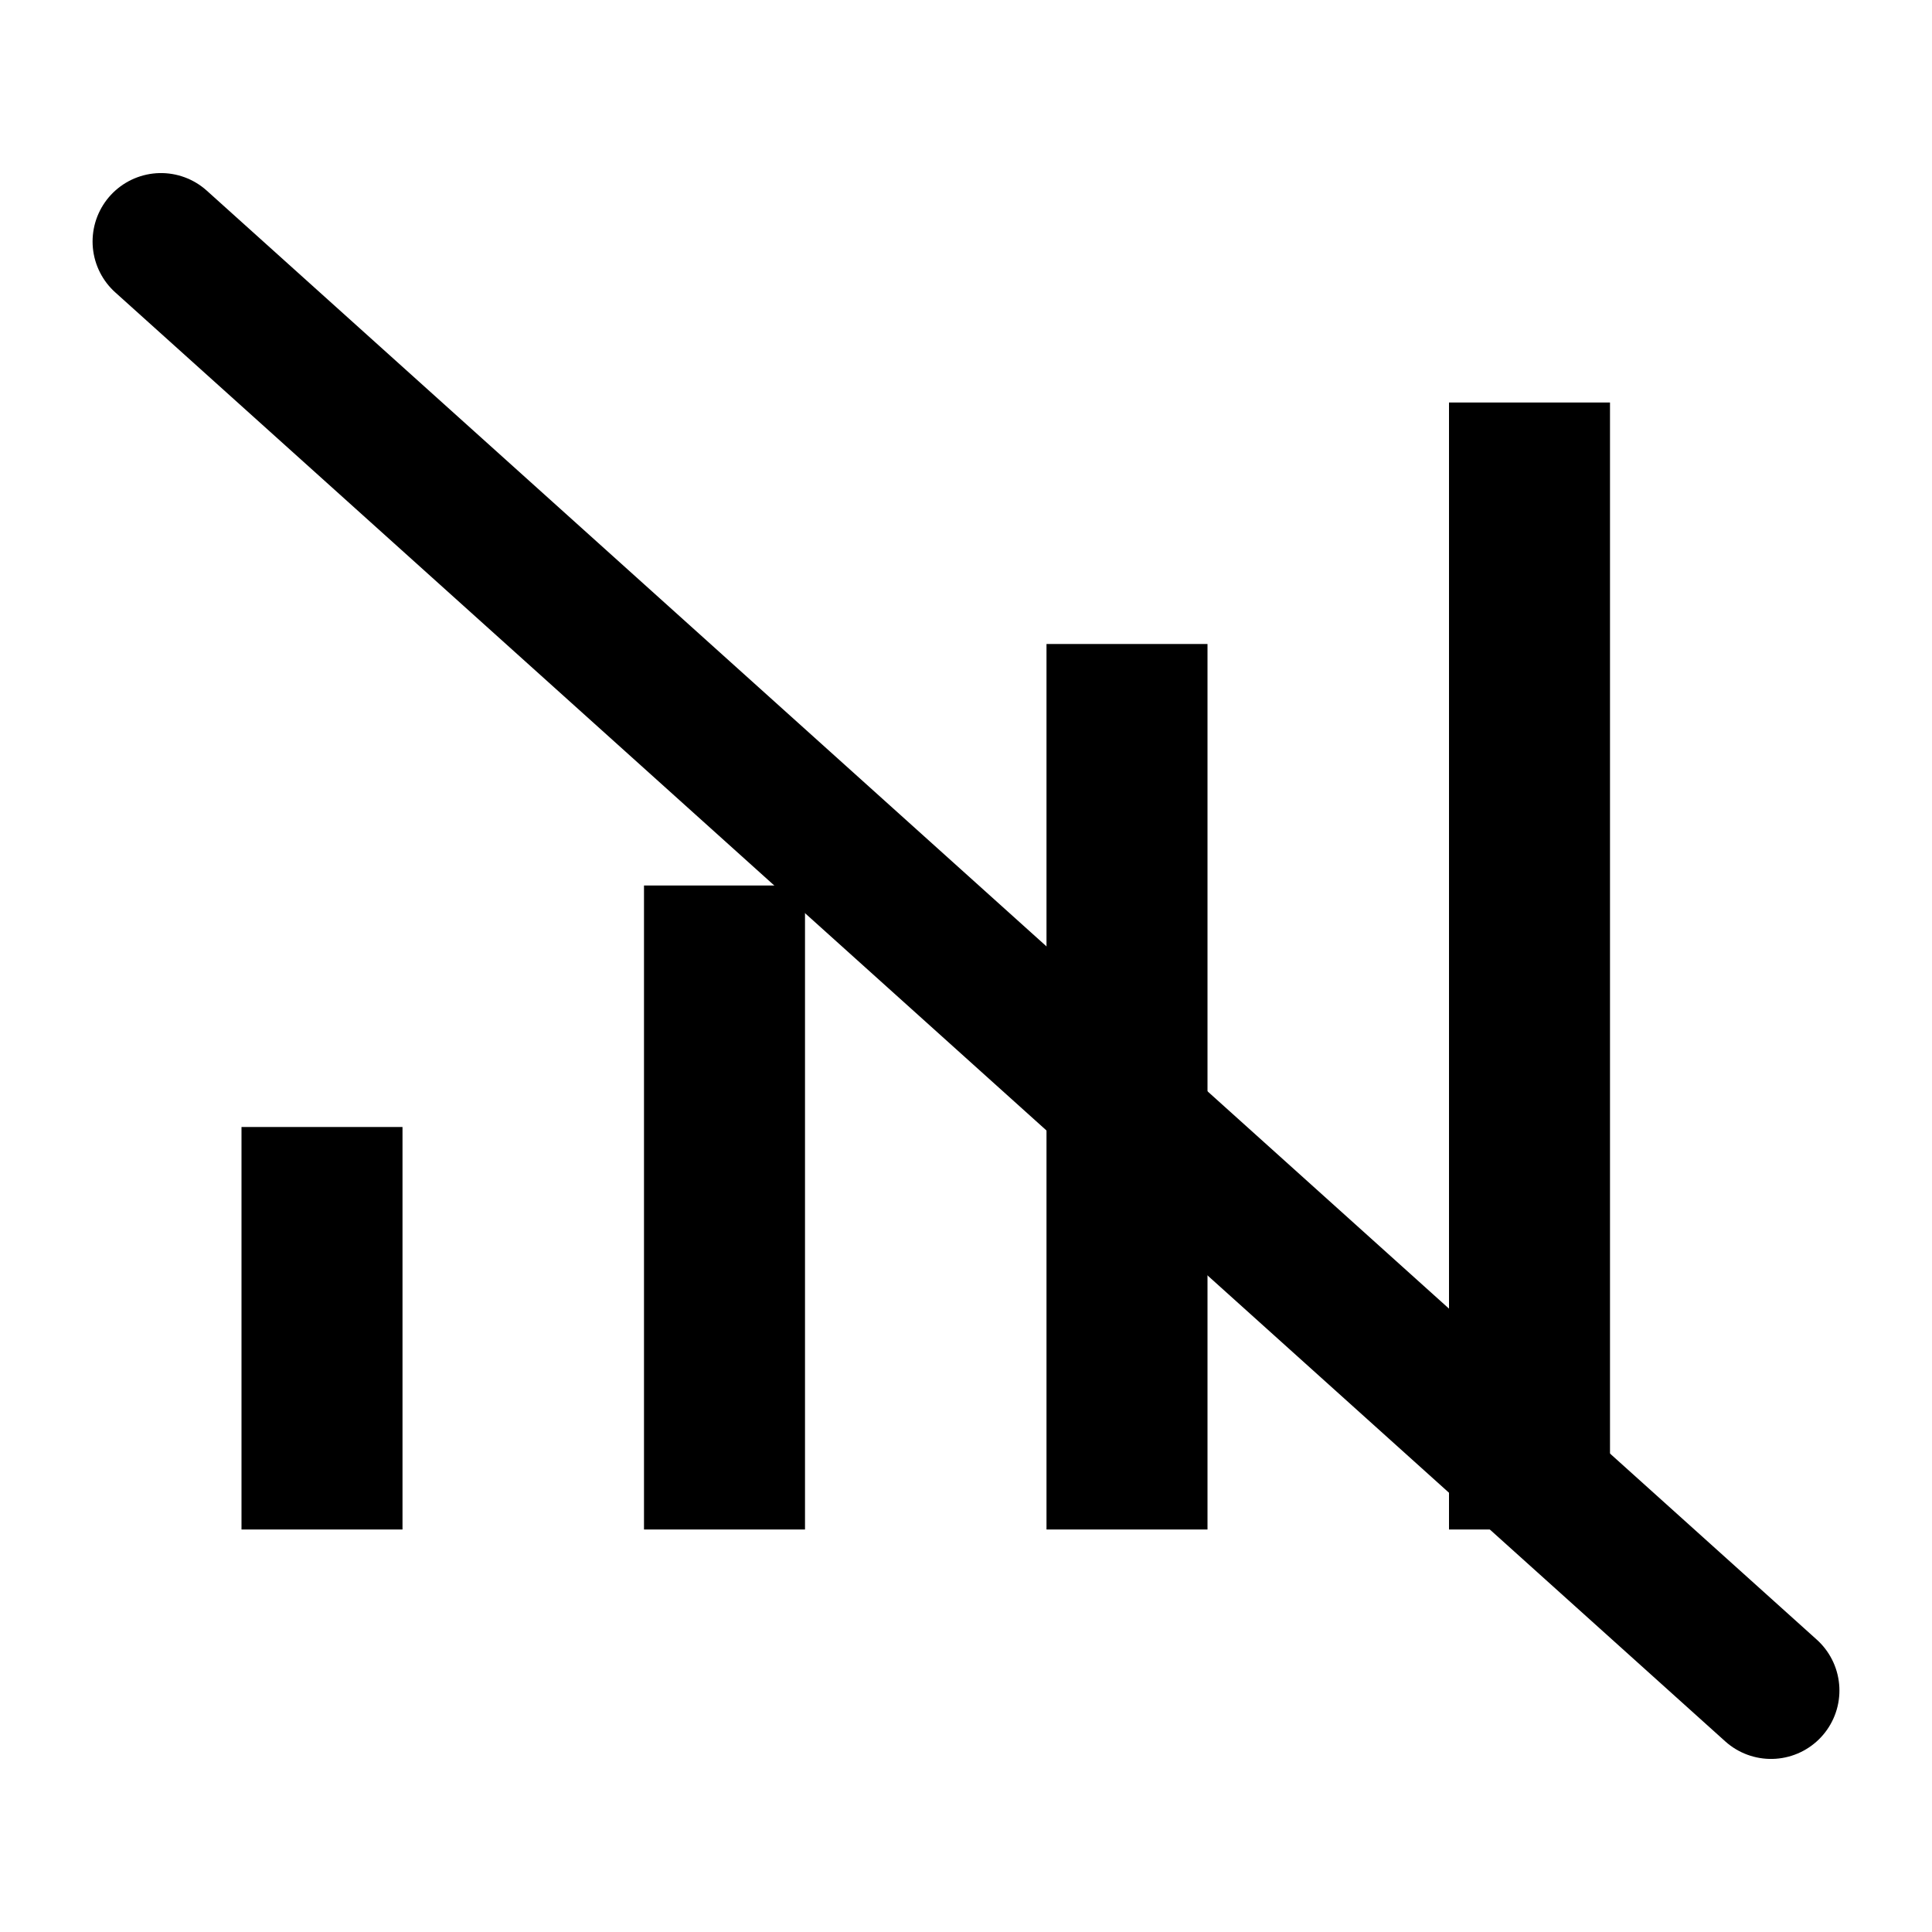
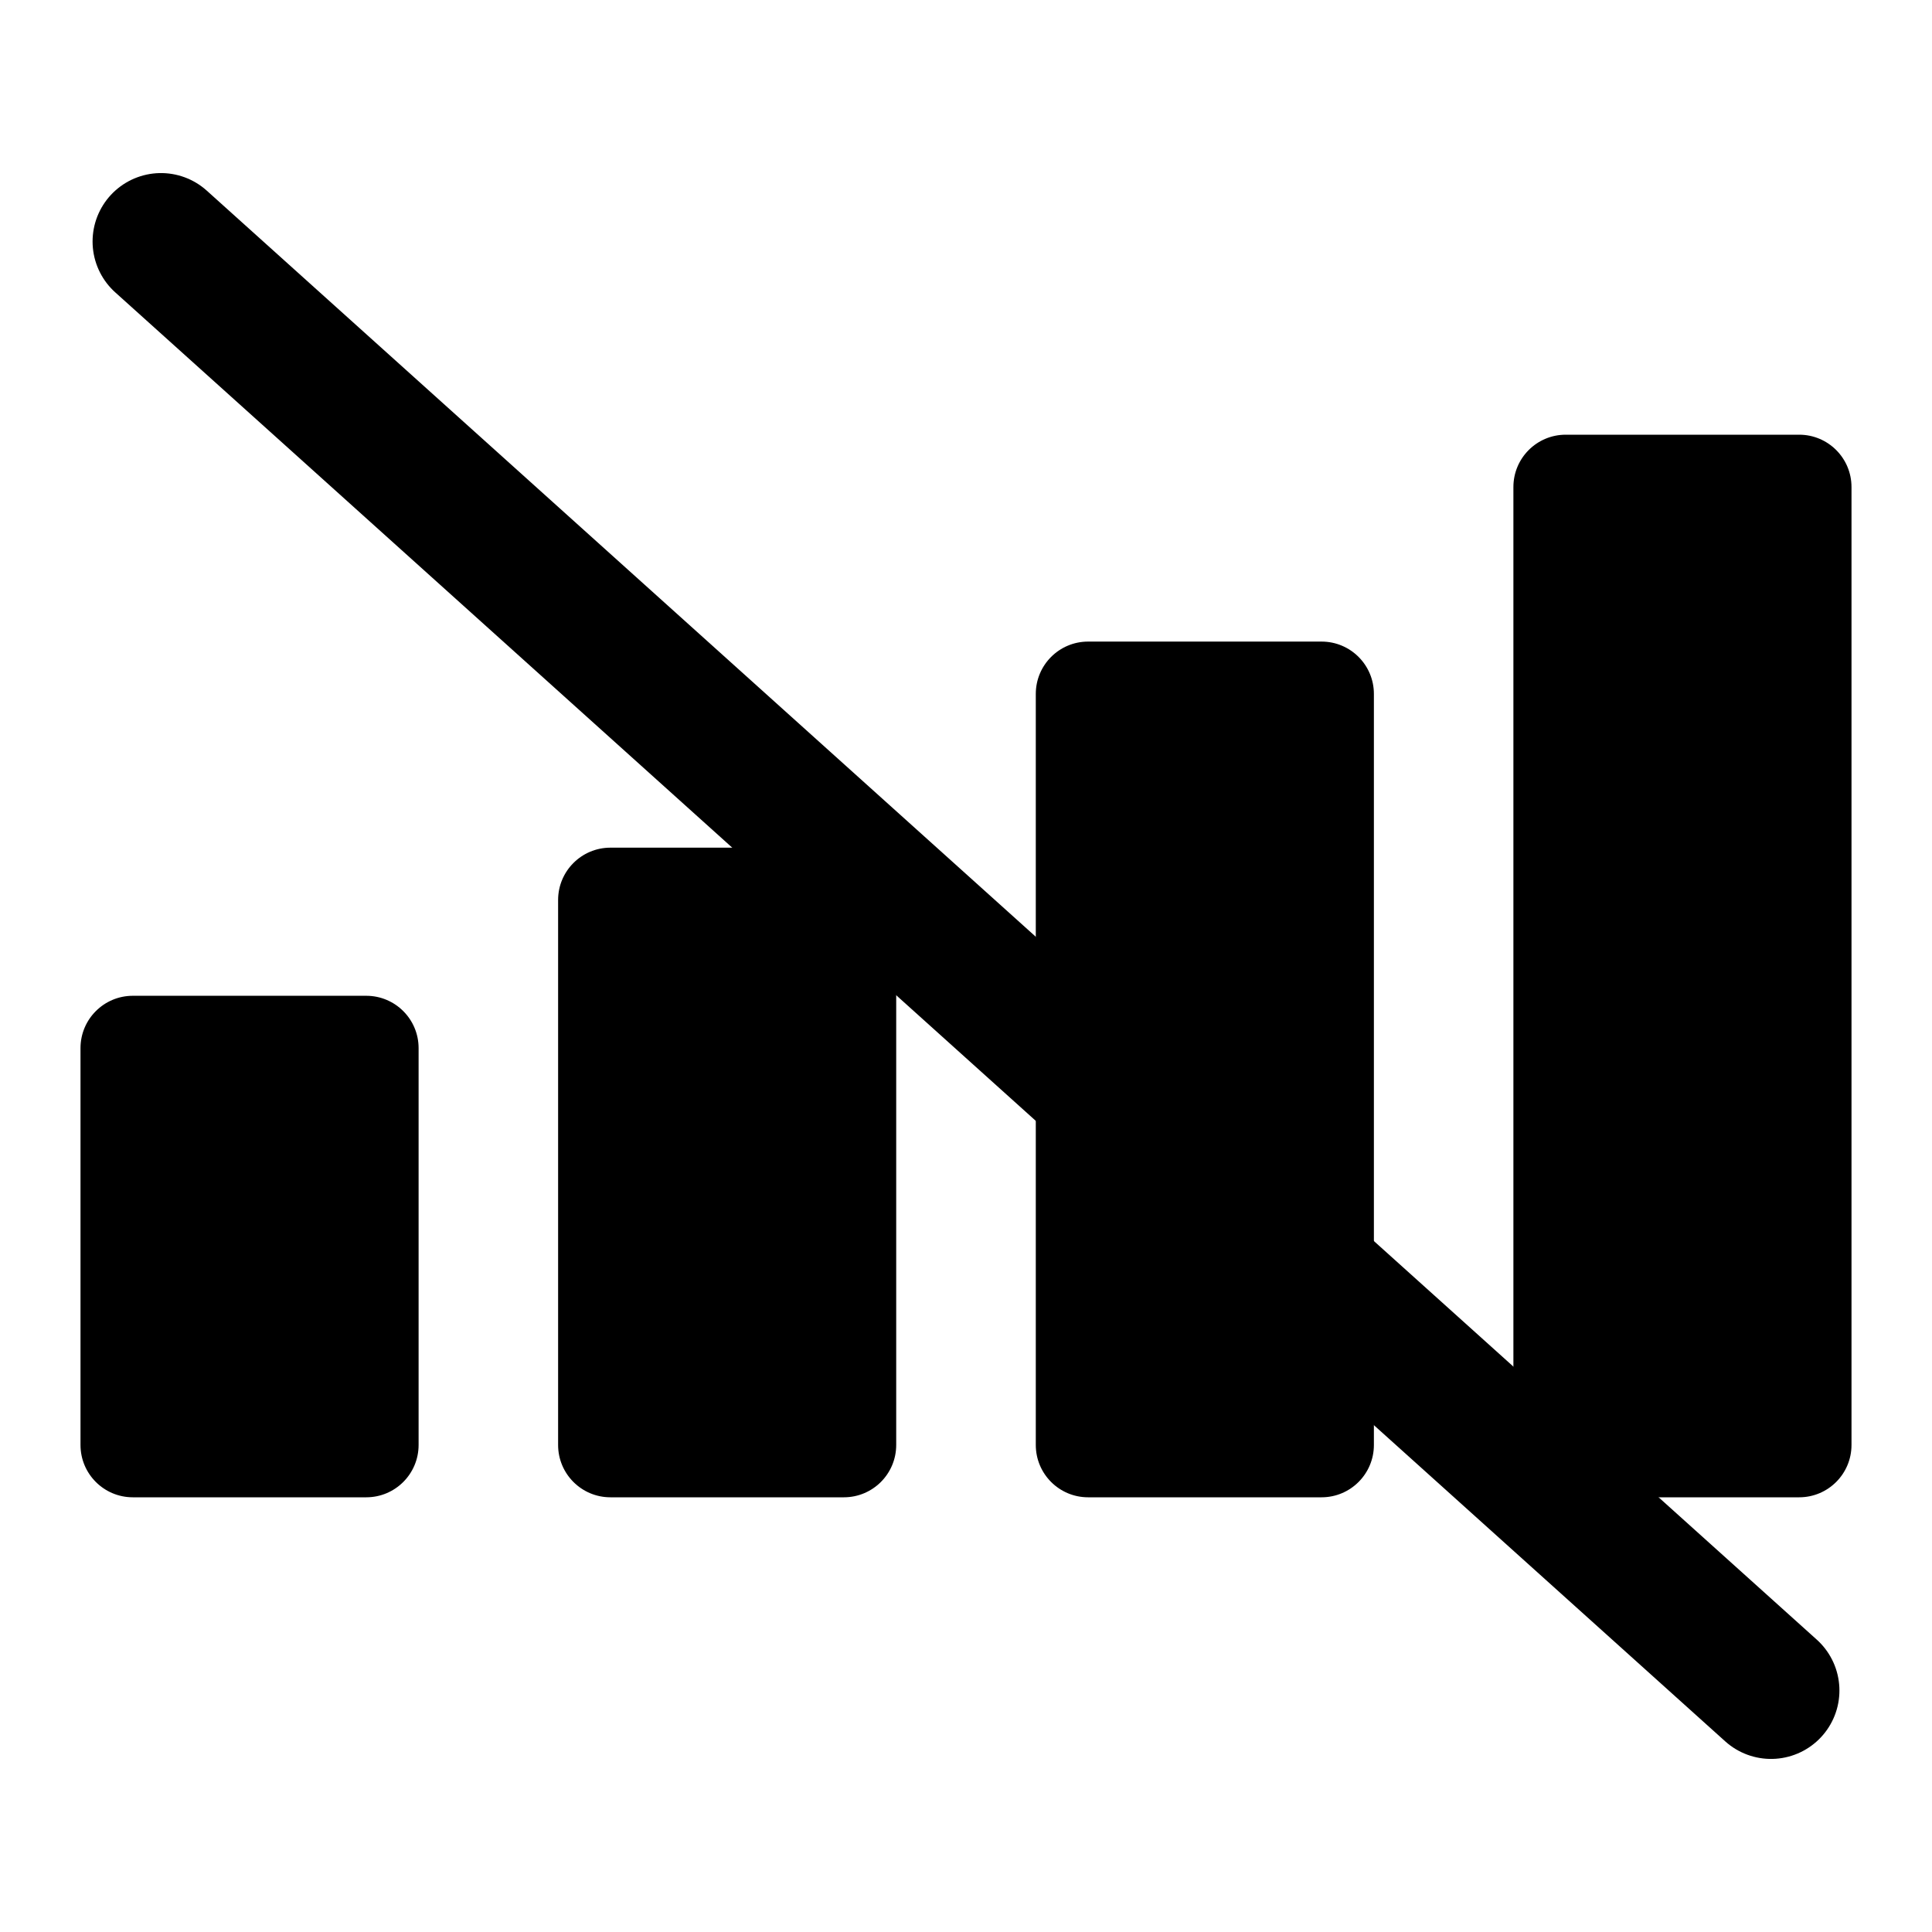
<svg xmlns="http://www.w3.org/2000/svg" viewBox="0 0 24 24">
-   <path d="M3,14 L5,14 L5,19 L3,19 Z M8,11 L10,11 L10,19 L8,19 Z M13,8 L15,8 L15,19 L13,19 Z M18,5 L20,5 L20,19 L18,19 Z" fill="currentColor" fill-rule="evenodd" />
+   <path d="M19.45,5.4 L22.35,5.4 C22.709,5.4 23,5.691 23,6.05 L23,17.95 C23,18.309 22.709,18.6 22.35,18.6 L19.45,18.6 C19.091,18.6 18.8,18.309 18.8,17.95 L18.8,6.05 C18.8,5.691 19.091,5.4 19.45,5.4 Z M13.517,7.97 L16.417,7.97 C16.776,7.97 17.067,8.261 17.067,8.62 L17.067,17.95 C17.067,18.309 16.776,18.6 16.417,18.6 L13.517,18.6 C13.158,18.6 12.867,18.309 12.867,17.95 L12.867,8.62 C12.867,8.261 13.158,7.97 13.517,7.97 Z M7.583,10.53 L10.483,10.53 C10.842,10.53 11.133,10.821 11.133,11.18 L11.133,17.95 C11.133,18.309 10.842,18.6 10.483,18.6 L7.583,18.6 C7.224,18.6 6.933,18.309 6.933,17.95 L6.933,11.18 C6.933,10.821 7.224,10.53 7.583,10.53 Z M1.65,12.37 L4.55,12.37 C4.909,12.37 5.2,12.661 5.2,13.02 L5.2,17.95 C5.2,18.309 4.909,18.6 4.55,18.6 L1.65,18.6 C1.291,18.6 1,18.309 1,17.95 L1,13.02 C1,12.661 1.291,12.37 1.65,12.37 Z" fill="currentColor" fill-rule="evenodd" />
  <path d="M2,3 L22,21" fill="none" stroke="currentColor" stroke-width="1.7" stroke-linecap="round" stroke-linejoin="round" />
</svg>
